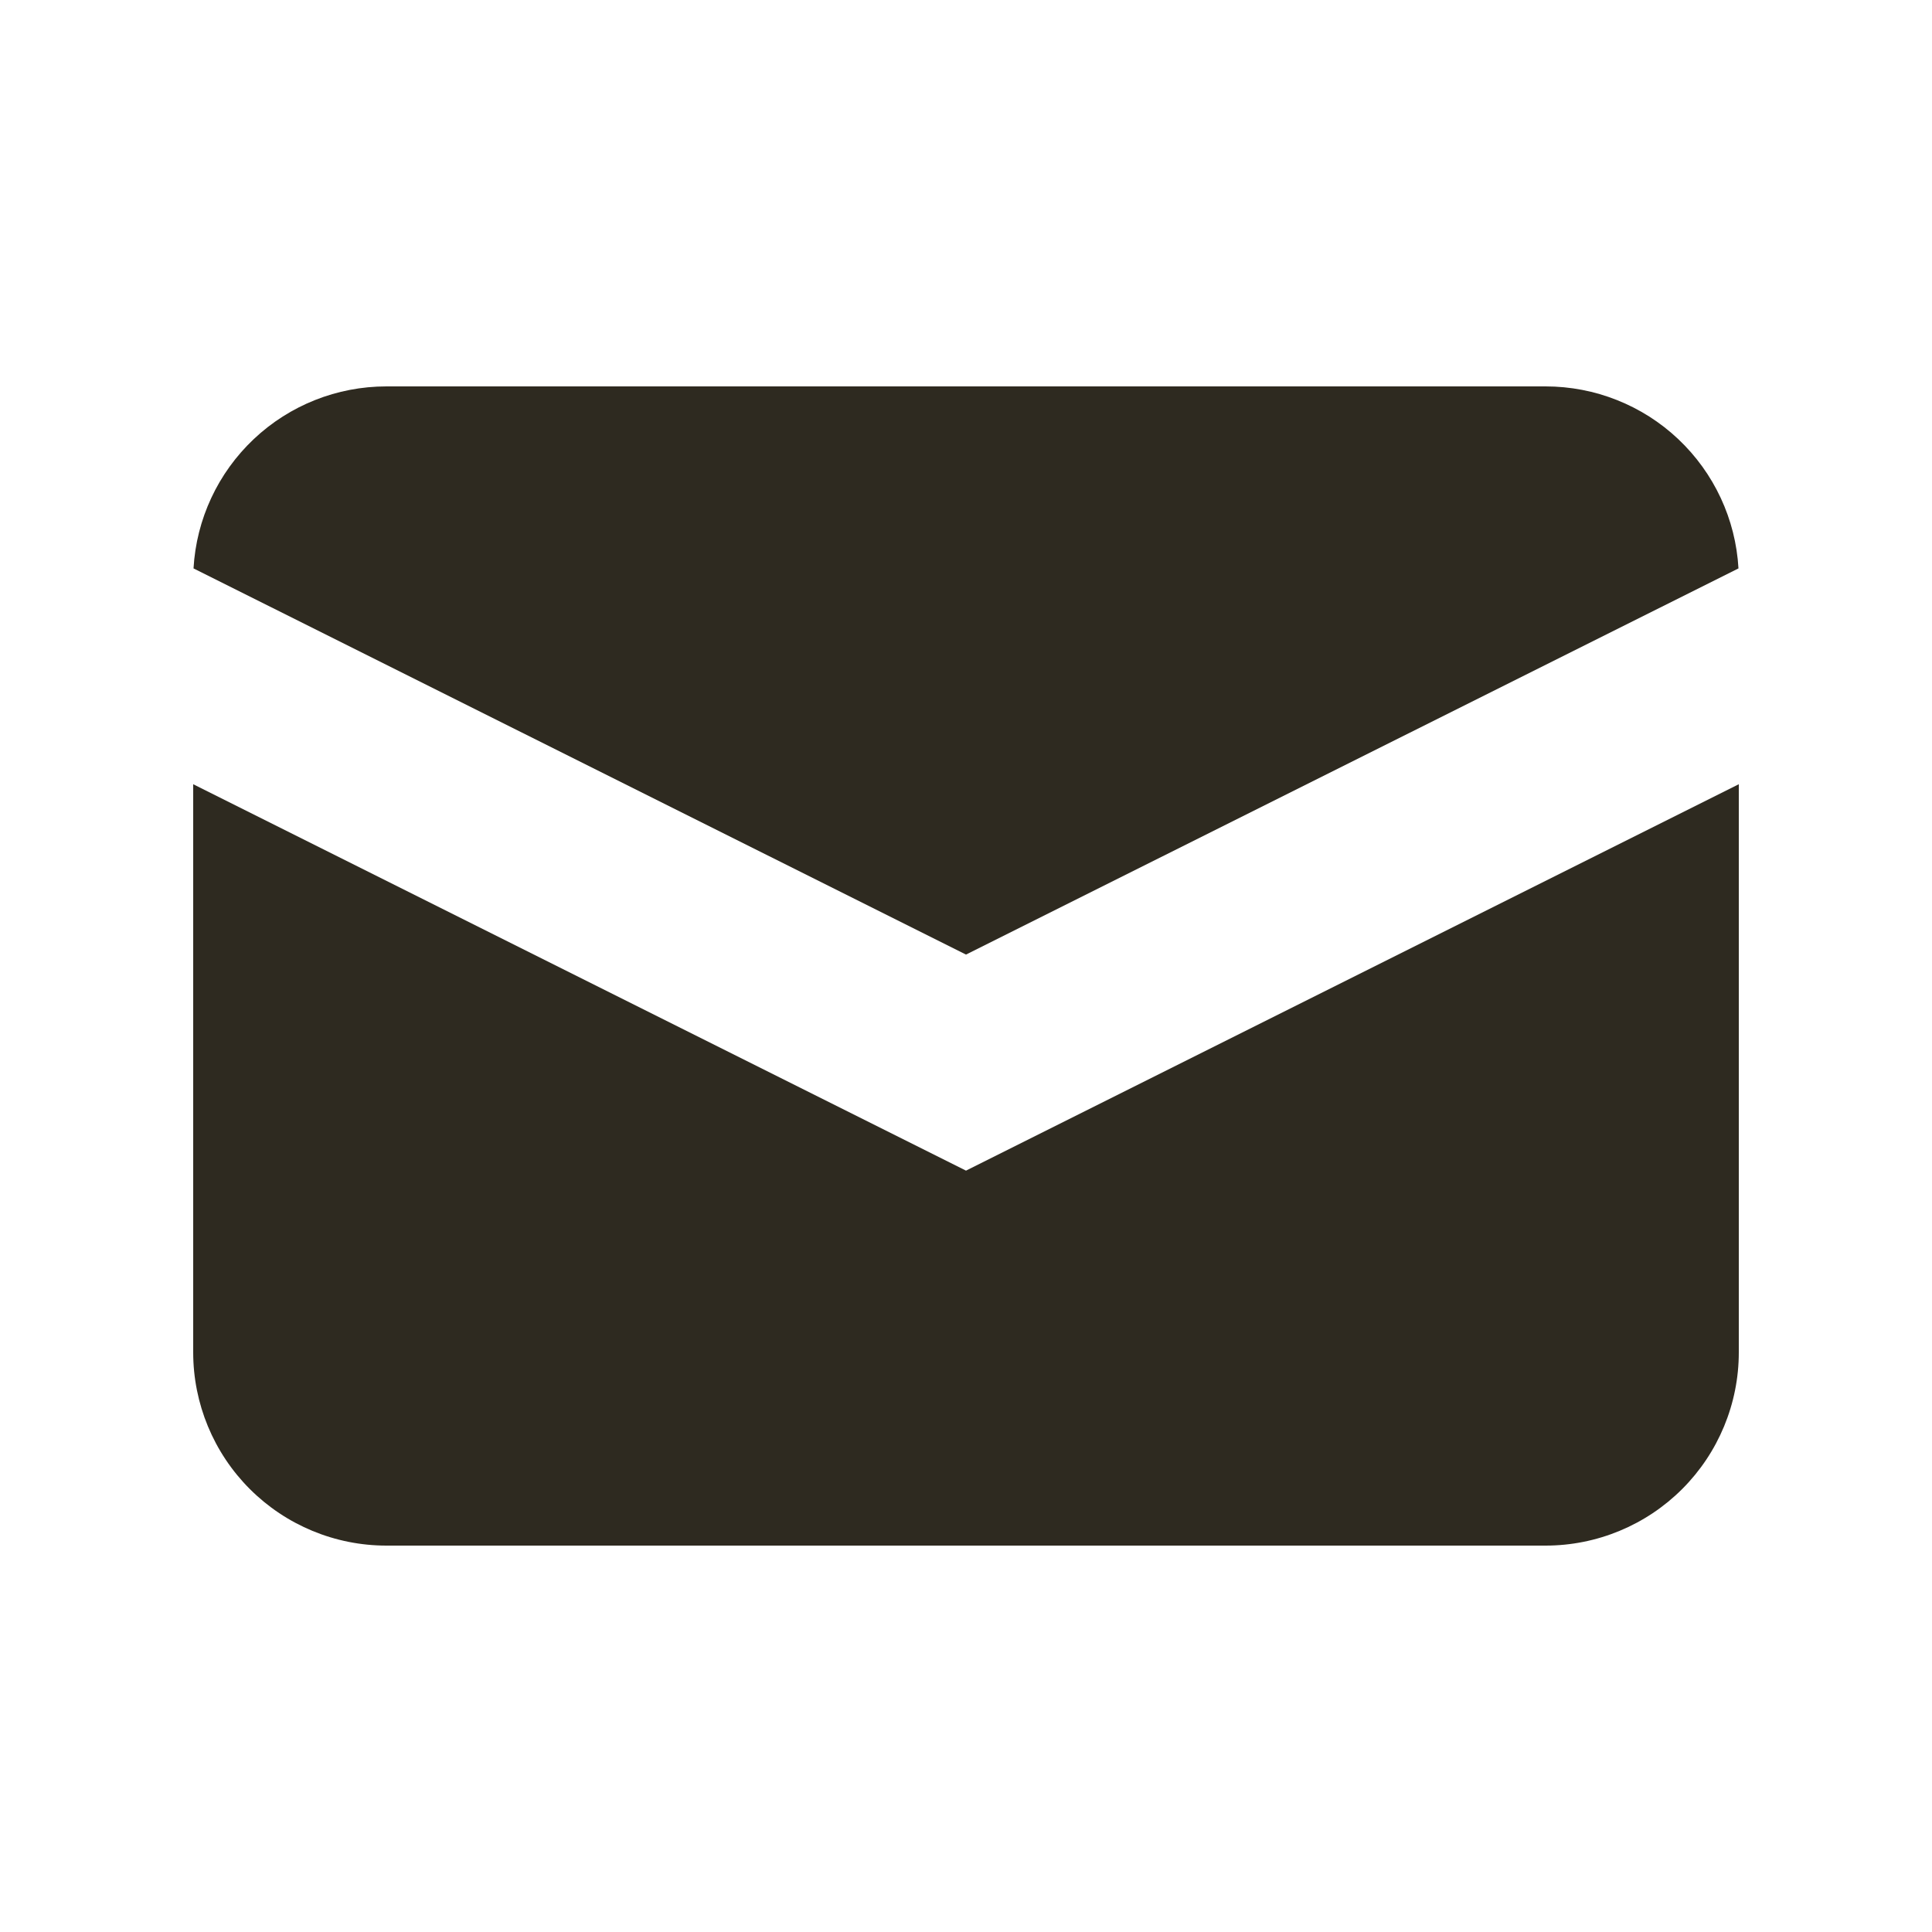
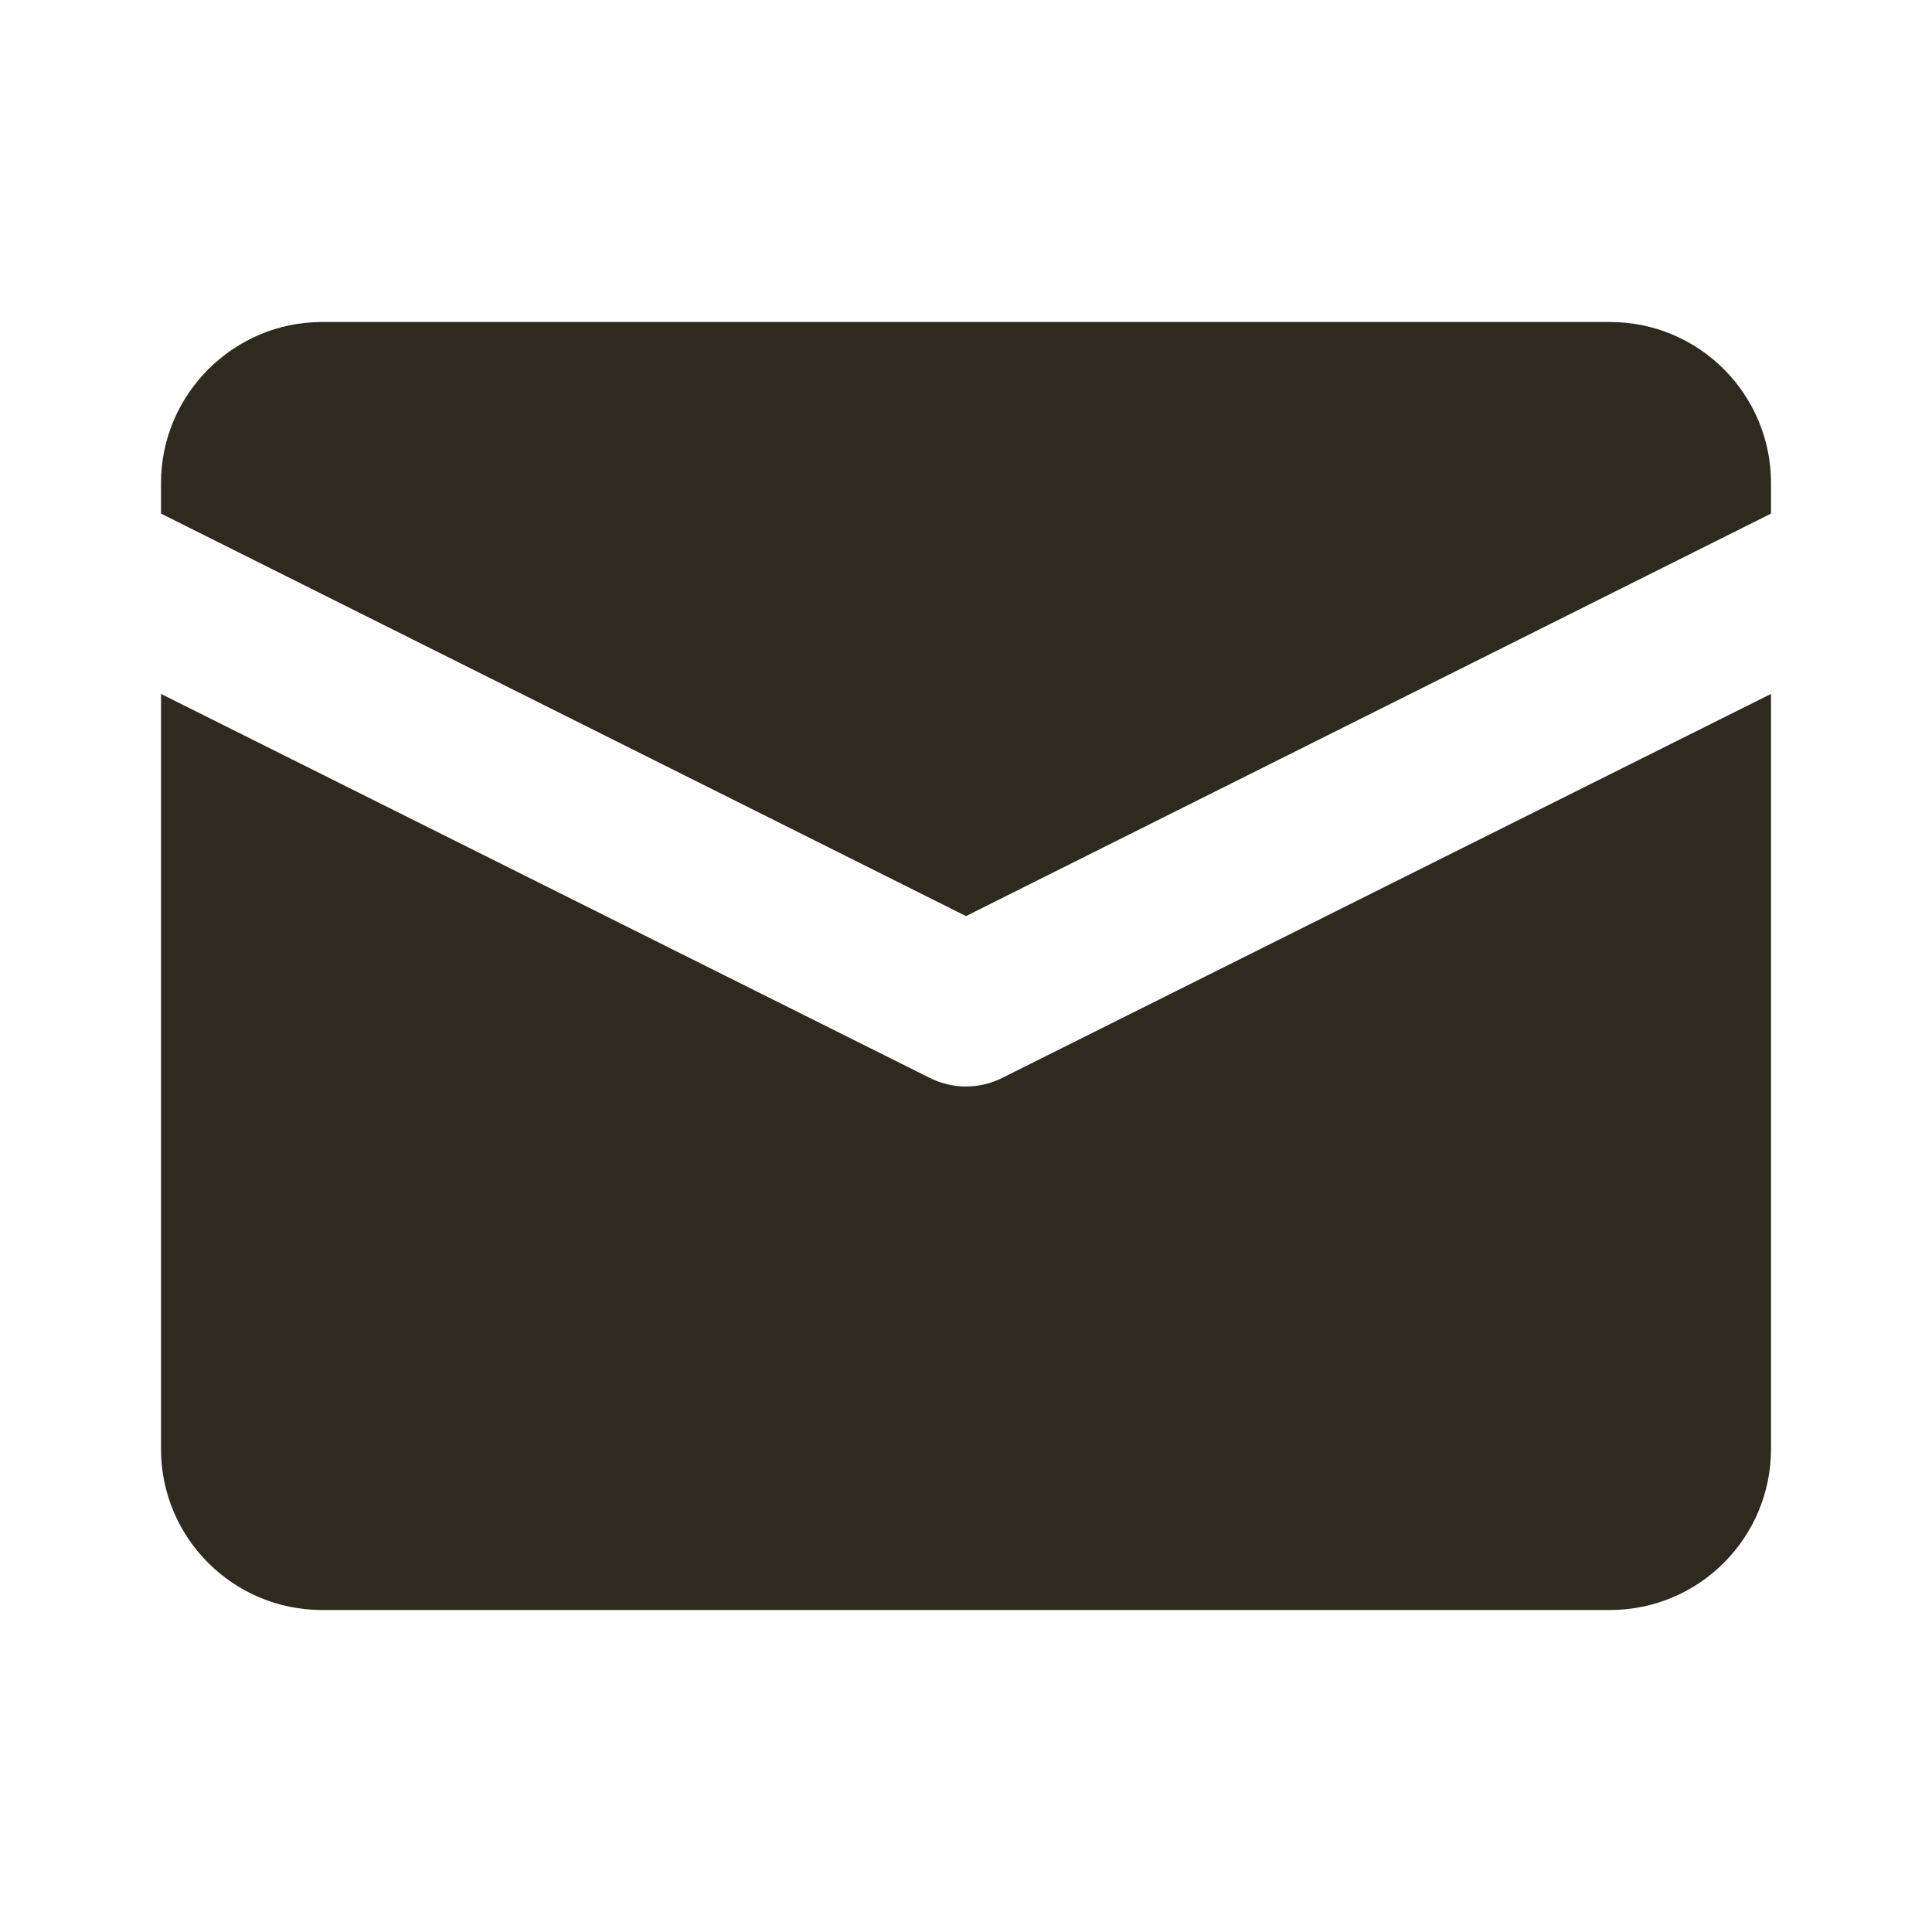
- <svg xmlns="http://www.w3.org/2000/svg" width="24" height="24" viewBox="0 0 24 24" fill="none">
-   <path d="M2.404 7.061L12 11.858L21.596 7.061C21.561 6.449 21.293 5.875 20.847 5.454C20.402 5.034 19.812 4.8 19.2 4.8H4.8C4.187 4.8 3.598 5.034 3.153 5.454C2.707 5.875 2.439 6.449 2.404 7.061Z" fill="#2E2A20" />
-   <path d="M21.6 9.742L12 14.542L2.4 9.742V16.8C2.4 17.436 2.653 18.047 3.103 18.497C3.553 18.947 4.163 19.2 4.8 19.2H19.2C19.836 19.2 20.447 18.947 20.897 18.497C21.347 18.047 21.6 17.436 21.6 16.8V9.742Z" fill="#2E2A20" />
+ <svg xmlns="http://www.w3.org/2000/svg" viewBox="0 0 24 24">
+   <path fill="#2E2A20" d="M22 8.62V18a2 2 0 0 1-2 2H4a2 2 0 0 1-2-2V8.62l9.55 4.77a1 1 0 0 0 .9 0L22 8.62z" />
+   <path fill="#2E2A20" d="M12 11.38l-10-5V6c0-1.1.9-2 2-2h16a2 2 0 0 1 2 2v.38l-10 5z" />
</svg>
